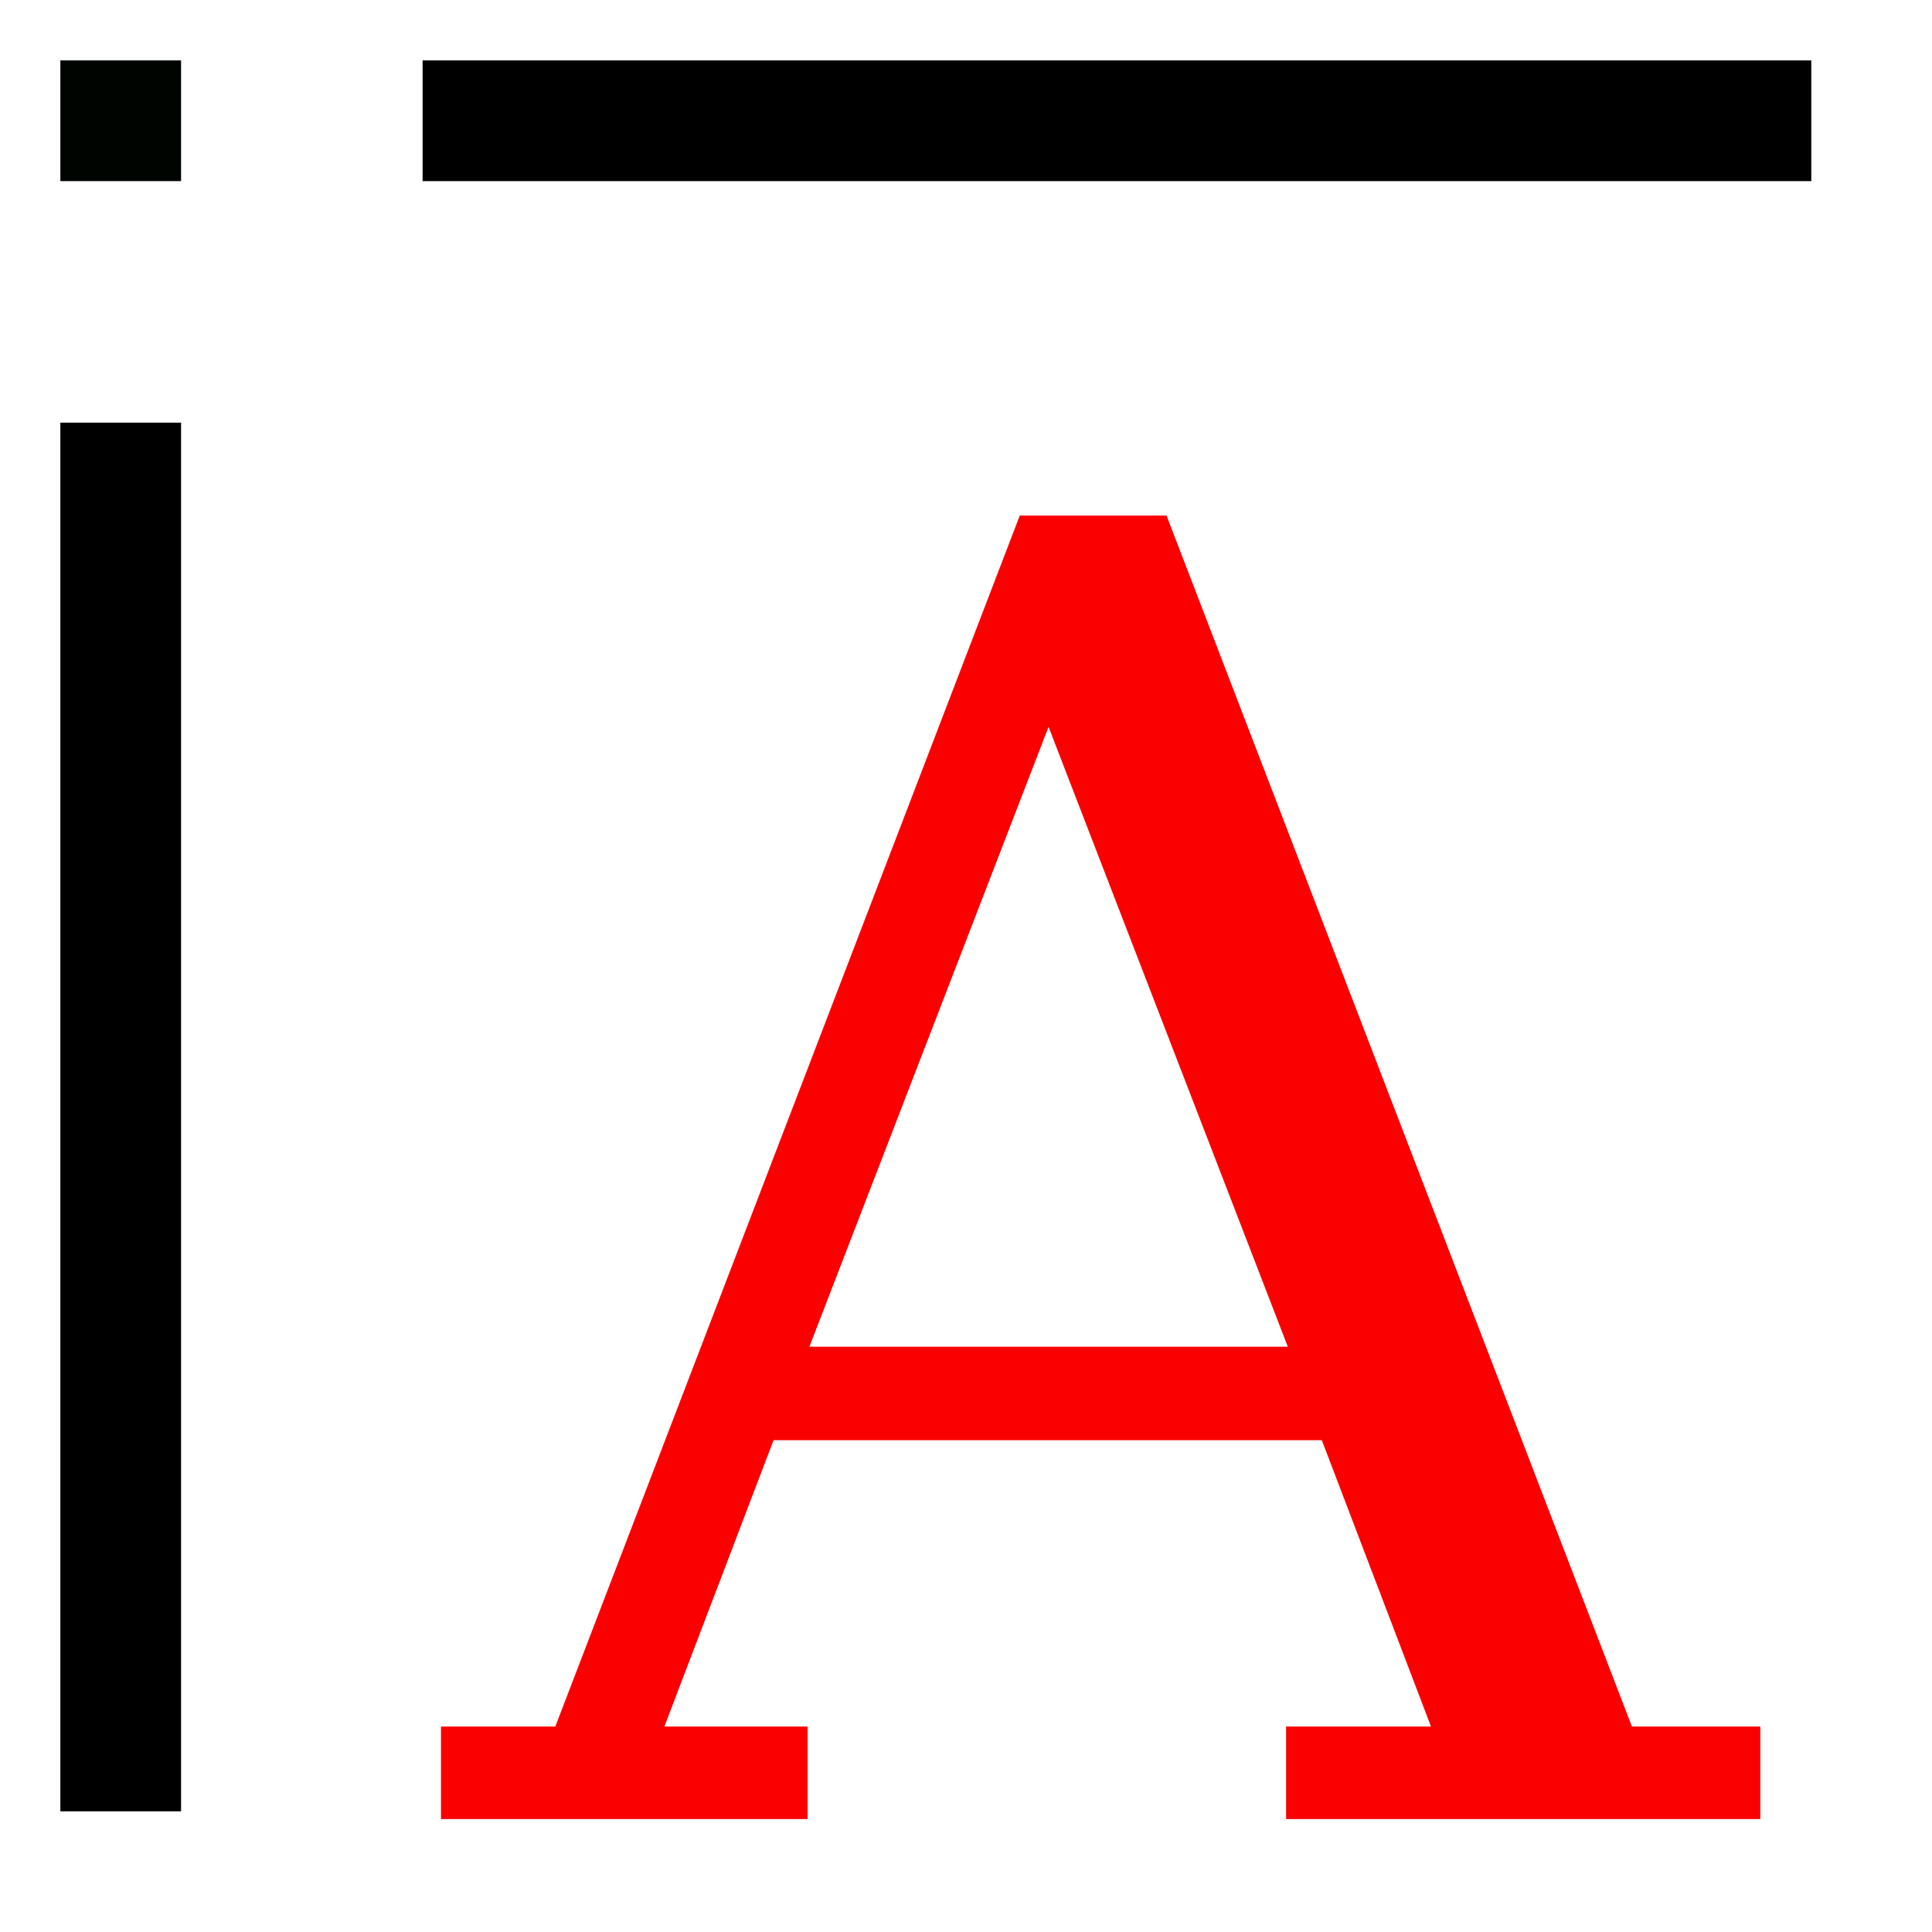
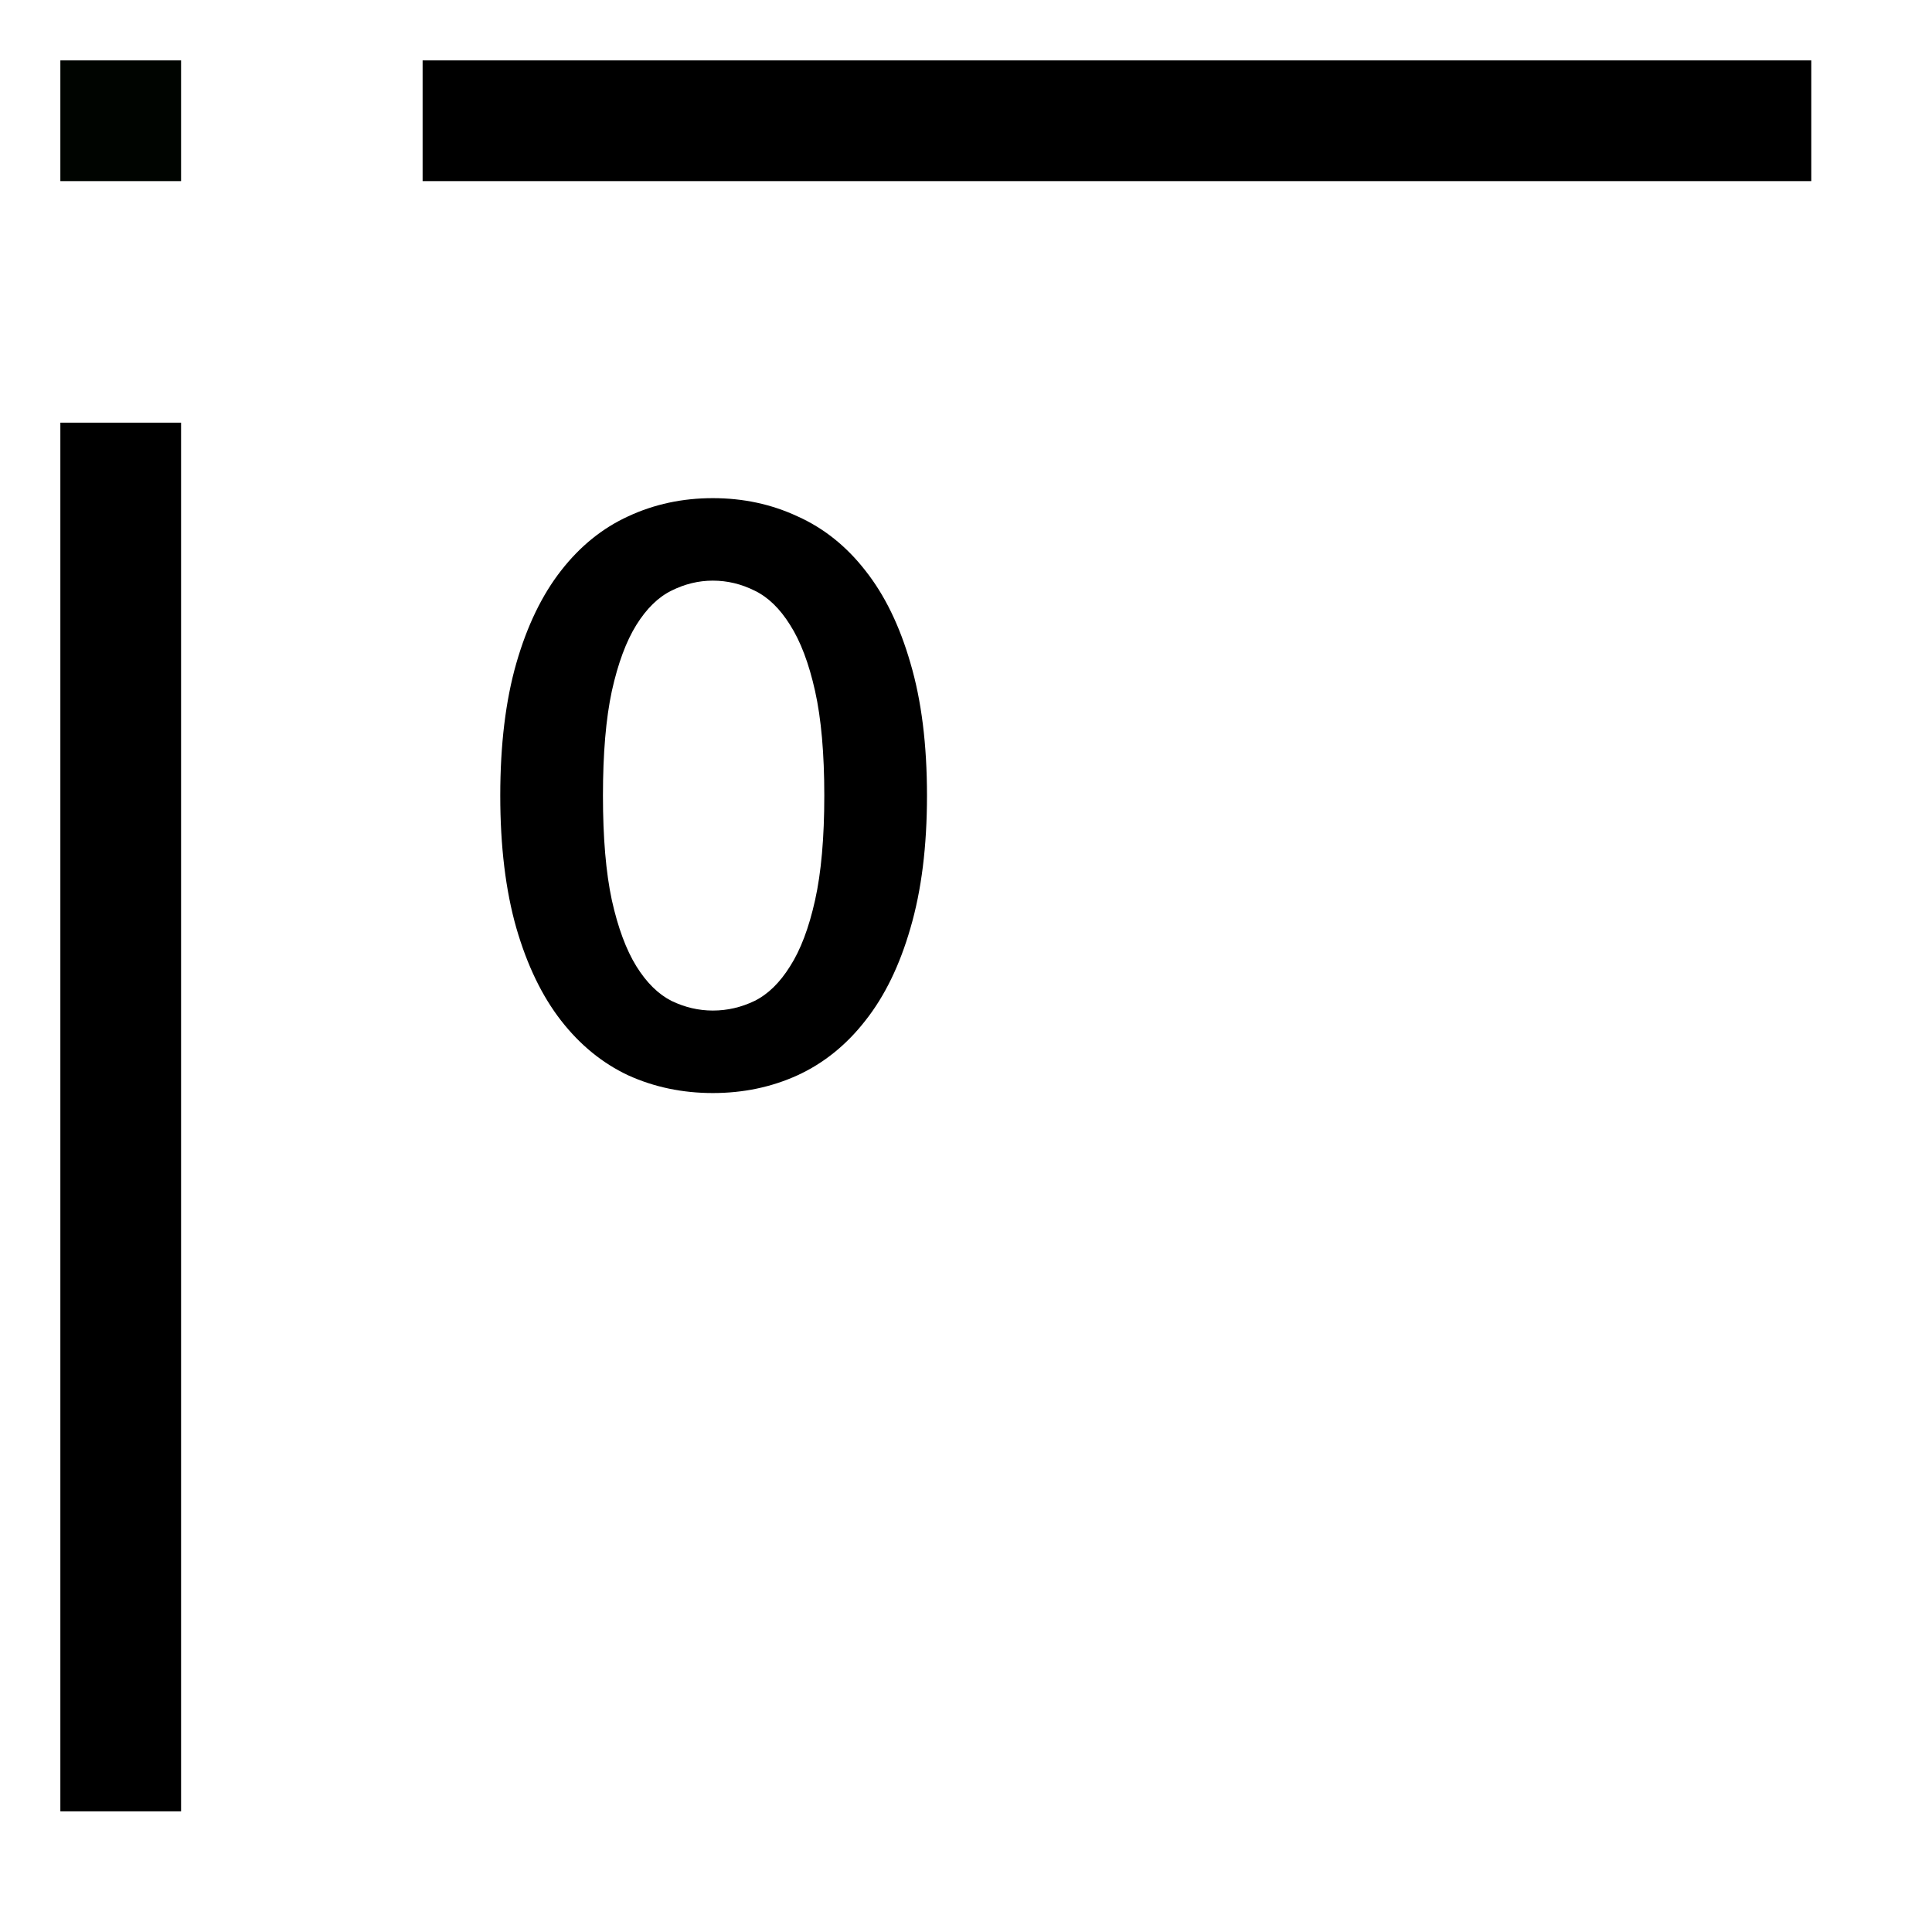
<svg xmlns="http://www.w3.org/2000/svg" width="64" height="64" viewBox="0 0 16.933 16.933" version="1.1" id="svg8">
  <defs id="defs2" />
  <g id="layer1" transform="translate(0,-280.0666)">
    <path style="fill:none;fill-rule:evenodd;stroke:#000000;stroke-width:1.058;stroke-linecap:butt;stroke-linejoin:miter;stroke-miterlimit:4;stroke-dasharray:none;stroke-opacity:1" d="M 15.875,281.125 H 3.704 m -2.646,2.646 0,12.171" id="path3866" />
    <rect style="opacity:1;fill:#000400;fill-opacity:1;stroke:none;stroke-width:0.265;stroke-linecap:butt;stroke-miterlimit:4;stroke-dasharray:none;stroke-dashoffset:0;stroke-opacity:1" id="rect2059" width="1.058" height="1.058" x="0.529" y="280.596" />
-     <g aria-label="A" style="font-style:normal;font-variant:normal;font-weight:normal;font-stretch:normal;font-size:15.672px;line-height:125%;font-family:Serif;-inkscape-font-specification:Serif;font-variant-ligatures:normal;font-variant-caps:normal;font-variant-numeric:normal;font-feature-settings:normal;text-align:start;letter-spacing:0px;word-spacing:0px;writing-mode:lr-tb;text-anchor:start;fill:#fa0000;fill-opacity:1;stroke:none;stroke-width:0.265px;stroke-linecap:butt;stroke-linejoin:miter;stroke-opacity:1" id="text836">
-       <path d="M 7.094,291.87 H 11.287 L 9.19,286.437 Z m -3.229,4.14 v -0.811 h 1.002 l 4.071,-10.614 h 1.286 l 4.079,10.614 h 1.125 v 0.811 H 11.272 v -0.811 h 1.27 l -0.957,-2.51 H 6.78 l -0.957,2.51 h 1.255 v 0.811 z" style="font-style:normal;font-variant:normal;font-weight:normal;font-stretch:normal;font-size:15.672px;font-family:Serif;-inkscape-font-specification:Serif;fill:#fa0000;fill-opacity:1;stroke-width:0.265px" id="path5881" />
+     <g transform="translate(-6.073444,-5.888404)" aria-label="0" style="font-style:normal;font-variant:normal;font-weight:bold;font-stretch:normal;font-size:7.056px;line-height:125%;font-family:Lato;-inkscape-font-specification:'Lato Bold';font-variant-ligatures:normal;font-variant-caps:normal;font-variant-numeric:normal;font-feature-settings:normal;text-align:start;letter-spacing:0px;word-spacing:0px;writing-mode:lr-tb;text-anchor:start;fill:#000000;fill-opacity:1;stroke:none;stroke-width:0.265px;stroke-linecap:butt;stroke-linejoin:miter;stroke-opacity:1" id="text3173">
+       <path d="m 14.198,292.928 q 0,0.667 -0.145,1.161 -0.141,0.49 -0.395,0.811 -0.25,0.321 -0.596,0.48 -0.342,0.155 -0.741,0.155 -0.399,0 -0.741,-0.155 -0.339,-0.159 -0.589,-0.48 -0.25,-0.321 -0.392,-0.811 -0.141,-0.494 -0.141,-1.161 0,-0.67 0.141,-1.161 0.141,-0.49 0.392,-0.811 0.25,-0.321 0.589,-0.476 0.342,-0.159 0.741,-0.159 0.399,0 0.741,0.159 0.346,0.155 0.596,0.476 0.254,0.321 0.395,0.811 0.145,0.49 0.145,1.161 z m -0.9,0 q 0,-0.554 -0.081,-0.917 -0.081,-0.363 -0.219,-0.579 -0.134,-0.215 -0.31,-0.3 -0.176,-0.088 -0.367,-0.088 -0.187,0 -0.363,0.088 -0.173,0.085 -0.307,0.3 -0.134,0.215 -0.215,0.579 -0.078,0.363 -0.078,0.917 0,0.554 0.078,0.917 0.081,0.363 0.215,0.579 0.134,0.215 0.307,0.303 0.176,0.085 0.363,0.085 0.191,0 0.367,-0.085 0.176,-0.088 0.31,-0.303 0.138,-0.215 0.219,-0.579 0.081,-0.363 0.081,-0.917 z" style="font-style:normal;font-variant:normal;font-weight:bold;font-stretch:normal;font-family:Lato;-inkscape-font-specification:'Lato Bold';stroke-width:0.265px" id="path3185" />
    </g>
  </g>
</svg>
